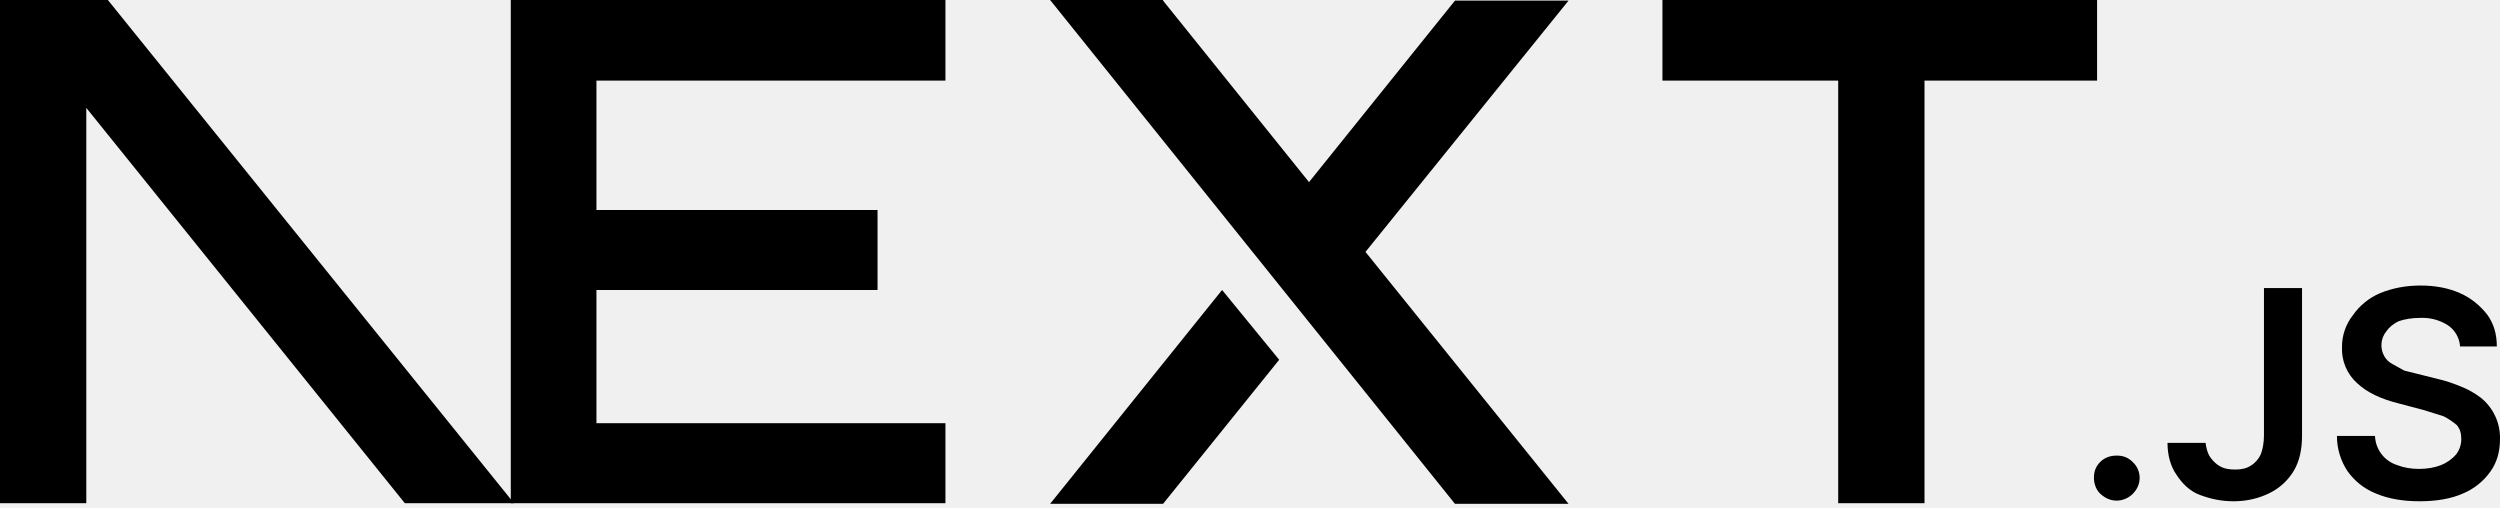
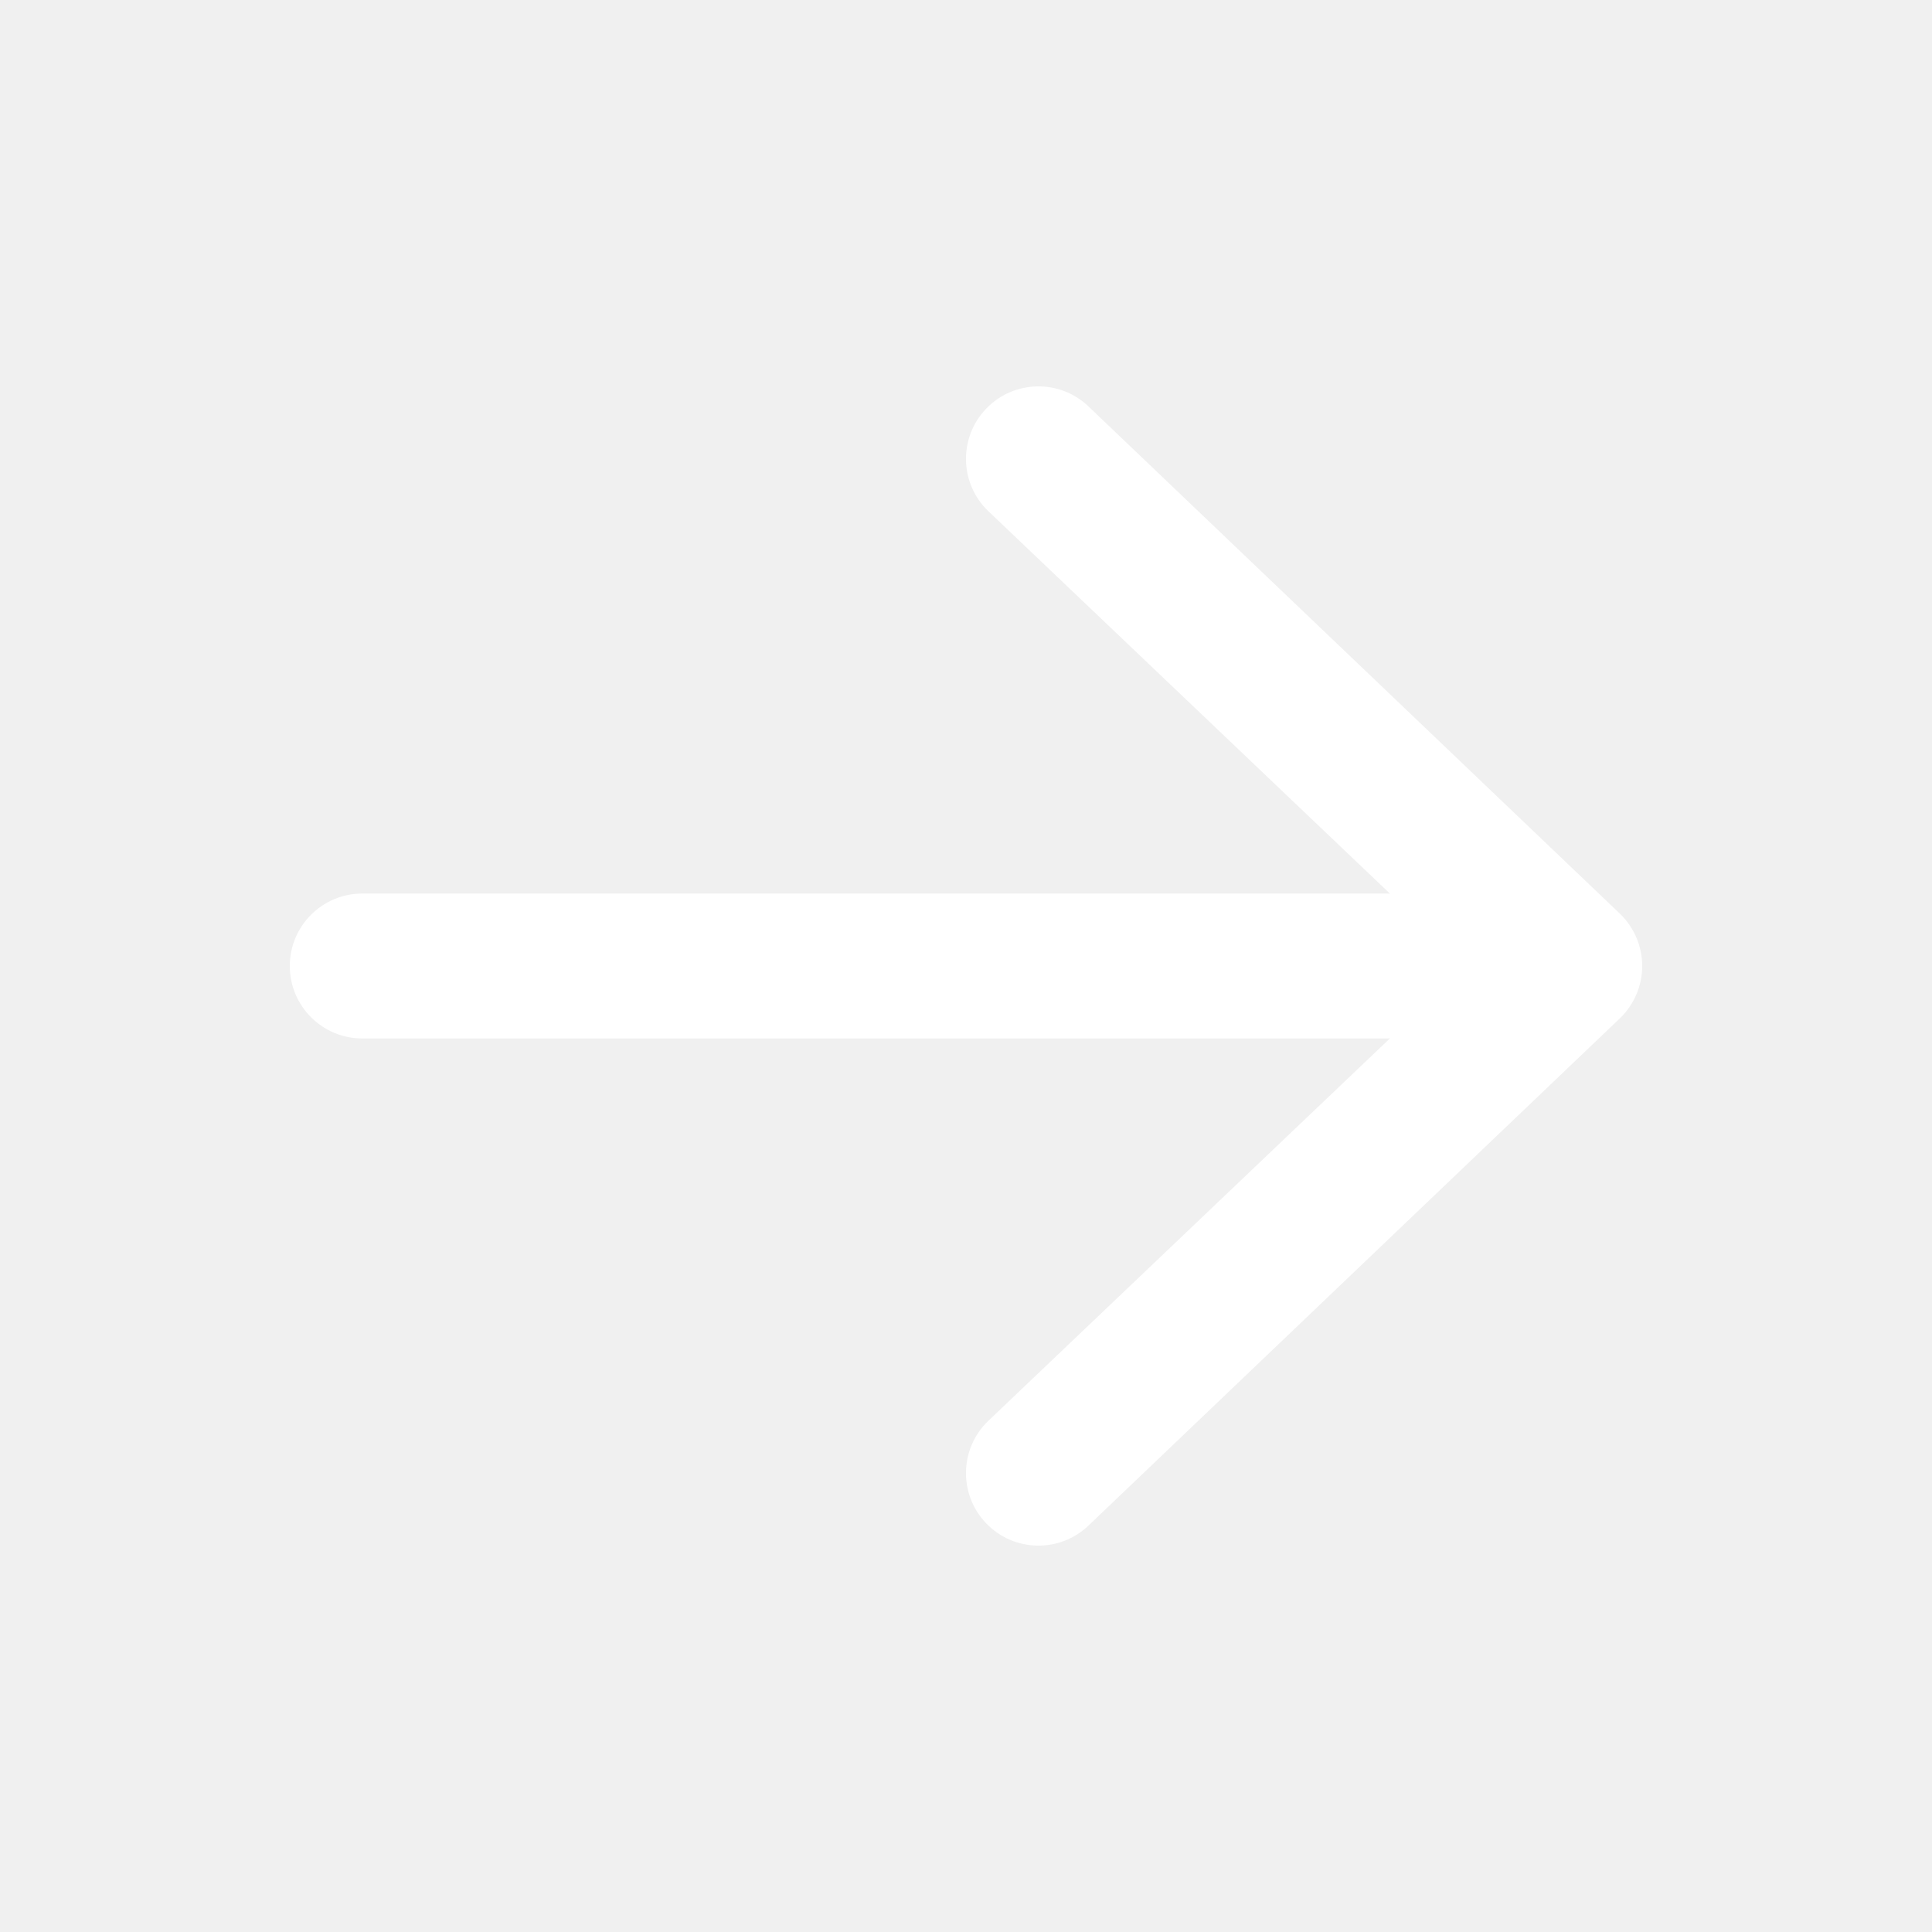
- <svg xmlns="http://www.w3.org/2000/svg" fill="none" viewBox="0 0 394 80">
-   <path fill="#000" d="M262 0h68.5v12.7h-27.2v66.6h-13.6V12.7H262V0ZM149 0v12.7H94v20.4h44.3v12.6H94v21h55v12.6H80.5V0h68.7zm34.3 0h-17.8l63.8 79.4h17.9l-32-39.7 32-39.6h-17.9l-23 28.6-23-28.6zm18.3 56.7-9-11-27.1 33.7h17.8l18.3-22.7z" />
-   <path fill="#000" d="M81 79.3 17 0H0v79.3h13.6V17l50.2 62.3H81Zm252.6-.4c-1 0-1.8-.4-2.5-1s-1.1-1.6-1.1-2.6.3-1.8 1-2.5 1.6-1 2.6-1 1.8.3 2.5 1a3.4 3.4 0 0 1 .6 4.3 3.7 3.7 0 0 1-3 1.8zm23.2-33.5h6v23.3c0 2.1-.4 4-1.3 5.5a9.1 9.1 0 0 1-3.8 3.5c-1.6.8-3.5 1.3-5.7 1.3-2 0-3.7-.4-5.3-1s-2.8-1.8-3.7-3.2c-.9-1.3-1.4-3-1.4-5h6c.1.8.3 1.6.7 2.2s1 1.2 1.6 1.5c.7.4 1.5.5 2.4.5 1 0 1.8-.2 2.4-.6a4 4 0 0 0 1.6-1.8c.3-.8.5-1.8.5-3V45.5zm30.9 9.1a4.4 4.4 0 0 0-2-3.3 7.5 7.5 0 0 0-4.3-1.1c-1.3 0-2.4.2-3.3.5-.9.4-1.6 1-2 1.6a3.5 3.5 0 0 0-.3 4c.3.5.7.9 1.3 1.2l1.8 1 2 .5 3.2.8c1.3.3 2.5.7 3.7 1.2a13 13 0 0 1 3.2 1.8 8.1 8.1 0 0 1 3 6.5c0 2-.5 3.7-1.5 5.1a10 10 0 0 1-4.4 3.5c-1.8.8-4.1 1.2-6.8 1.2-2.6 0-4.9-.4-6.8-1.2-2-.8-3.4-2-4.5-3.5a10 10 0 0 1-1.7-5.6h6a5 5 0 0 0 3.5 4.6c1 .4 2.2.6 3.4.6 1.3 0 2.5-.2 3.5-.6 1-.4 1.8-1 2.4-1.7a4 4 0 0 0 .8-2.4c0-.9-.2-1.6-.7-2.2a11 11 0 0 0-2.1-1.4l-3.2-1-3.8-1c-2.8-.7-5-1.7-6.6-3.2a7.2 7.2 0 0 1-2.4-5.7 8 8 0 0 1 1.7-5 10 10 0 0 1 4.3-3.5c2-.8 4-1.2 6.4-1.2 2.3 0 4.4.4 6.2 1.2 1.8.8 3.2 2 4.3 3.4 1 1.4 1.5 3 1.5 5h-5.8z" />
+ <svg xmlns="http://www.w3.org/2000/svg" width="30" height="30" viewBox="0 0 30 30" fill="none">
+   <path fill-rule="evenodd" clip-rule="evenodd" d="M4.5 15C4.5 14.379 5.004 13.875 5.625 13.875L21.582 13.875L15.345 7.936C14.897 7.505 14.883 6.793 15.314 6.345C15.745 5.897 16.457 5.883 16.905 6.314L25.155 14.189C25.375 14.401 25.5 14.694 25.5 15C25.5 15.306 25.375 15.599 25.155 15.811L16.905 23.686C16.457 24.117 15.745 24.103 15.314 23.655C14.883 23.207 14.897 22.495 15.345 22.064L21.582 16.125L5.625 16.125C5.004 16.125 4.5 15.621 4.5 15Z" fill="white" />
</svg>
